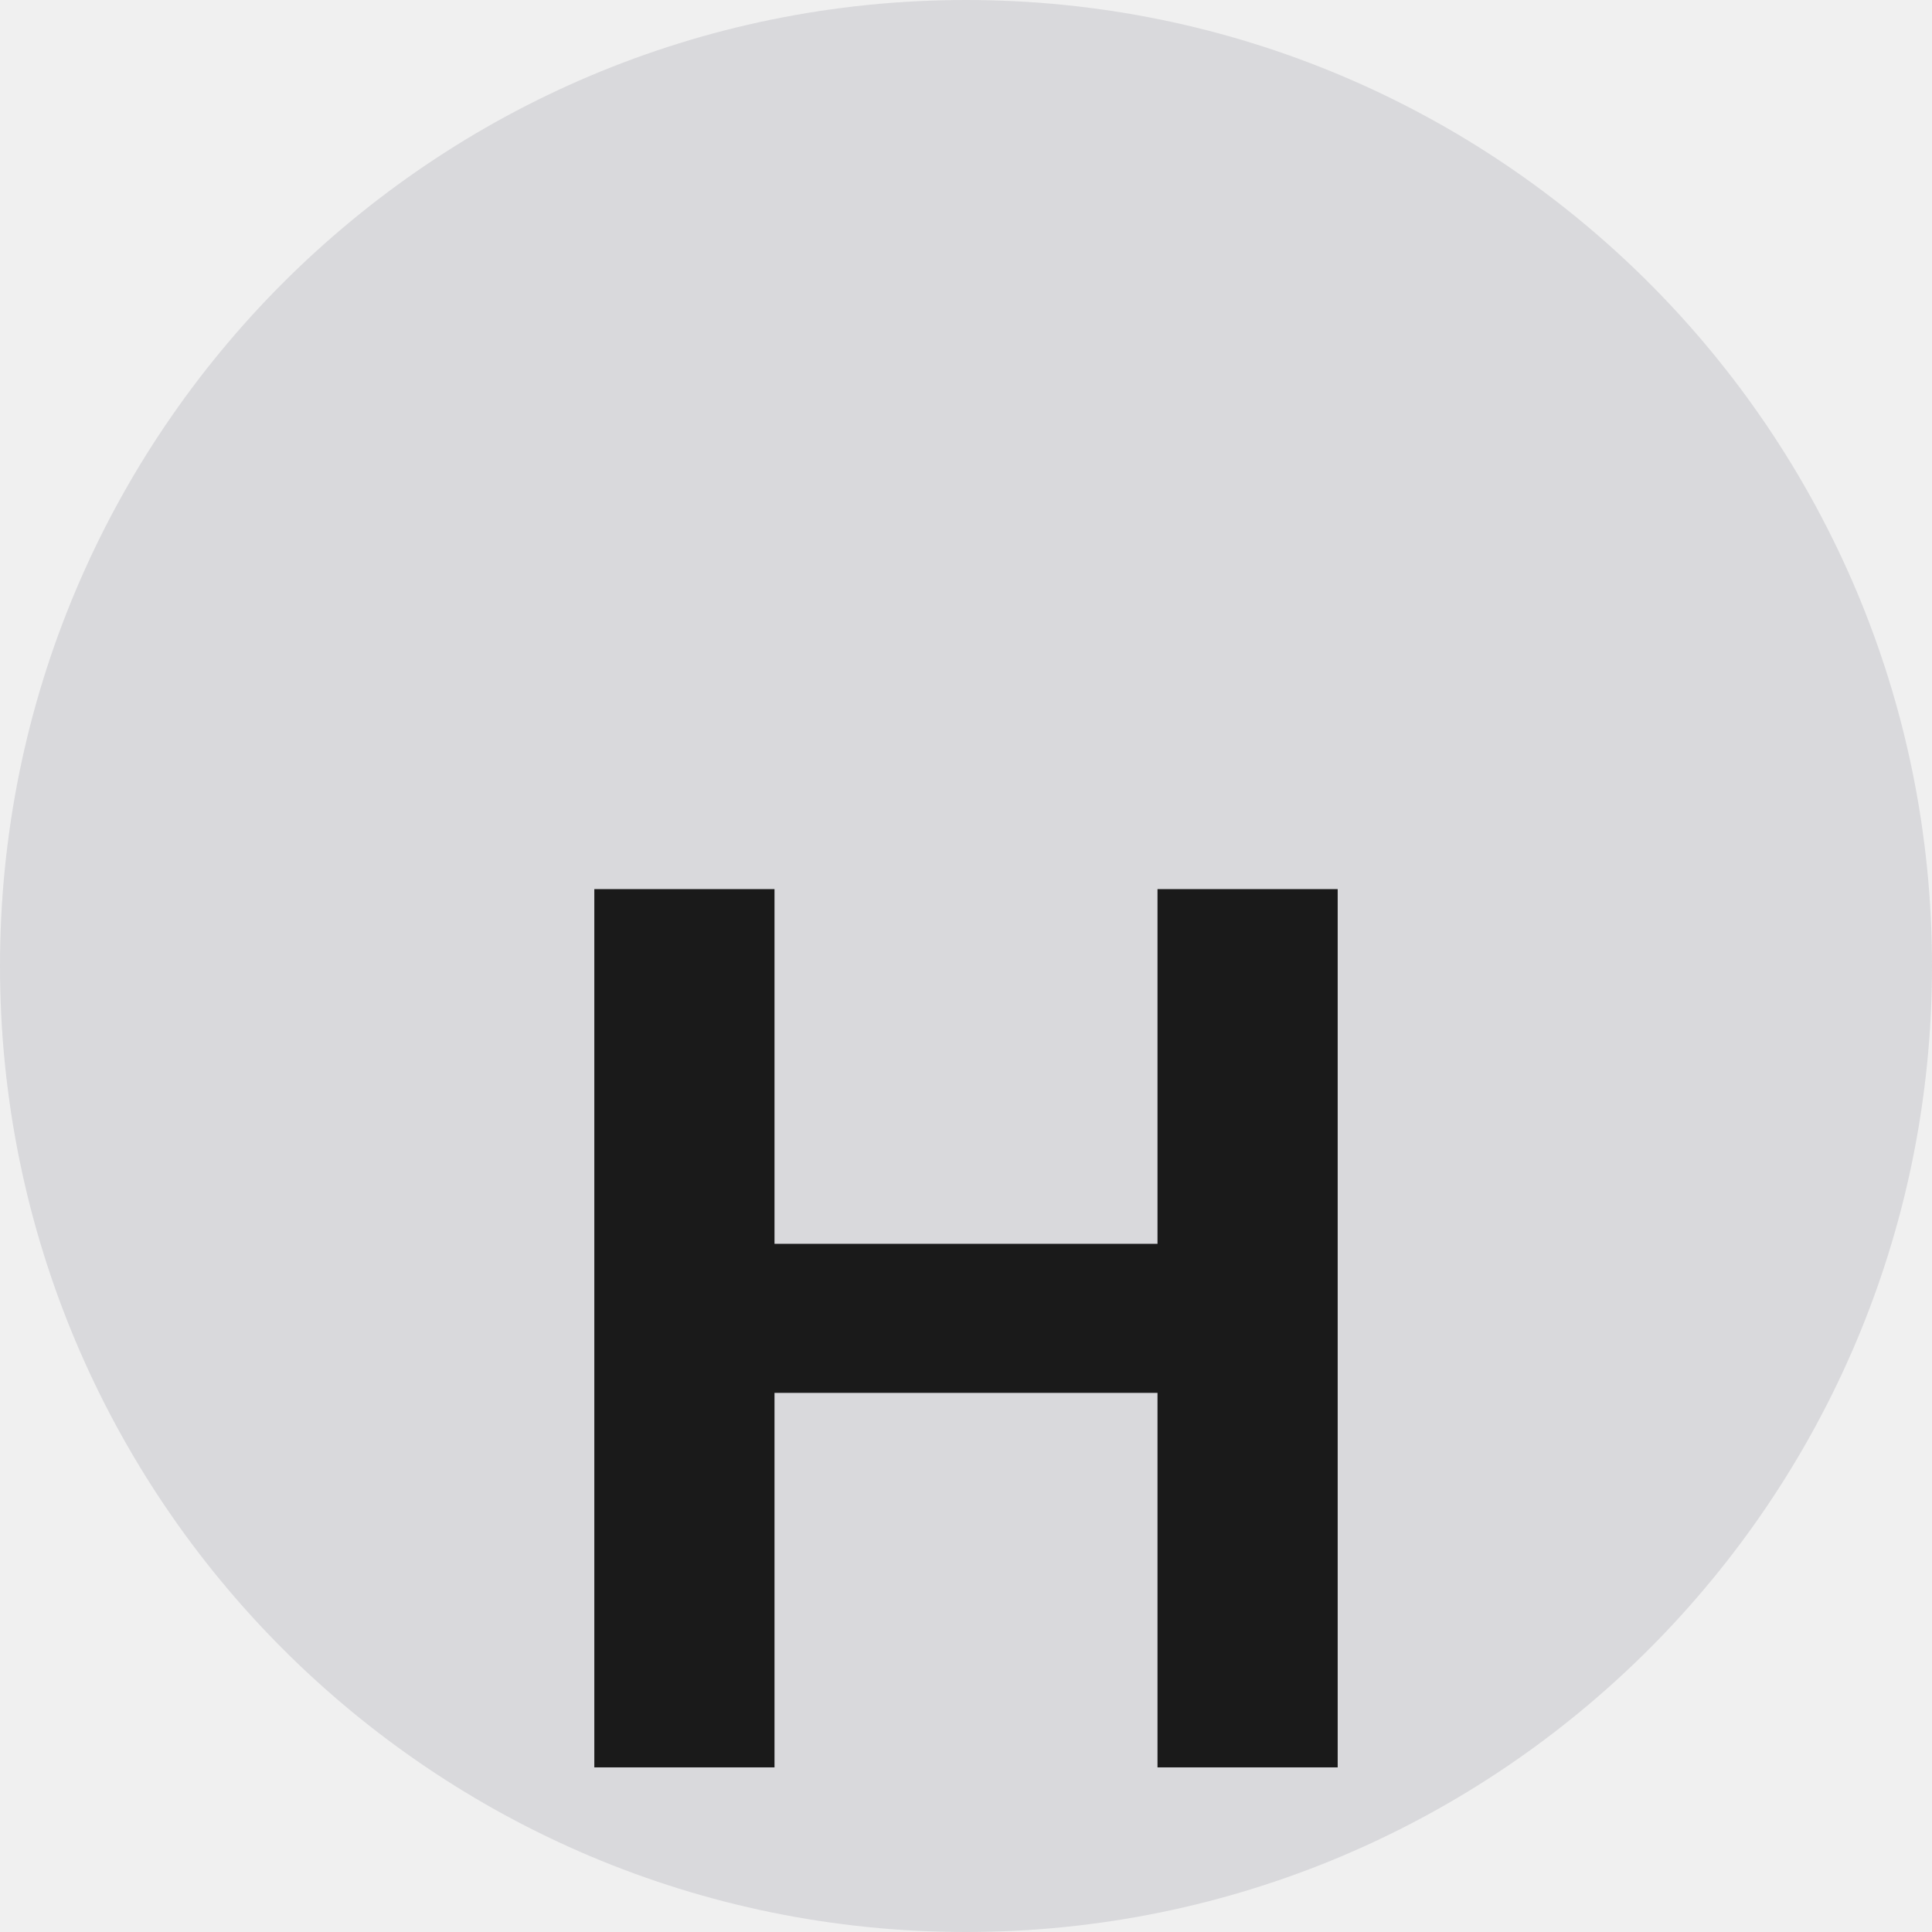
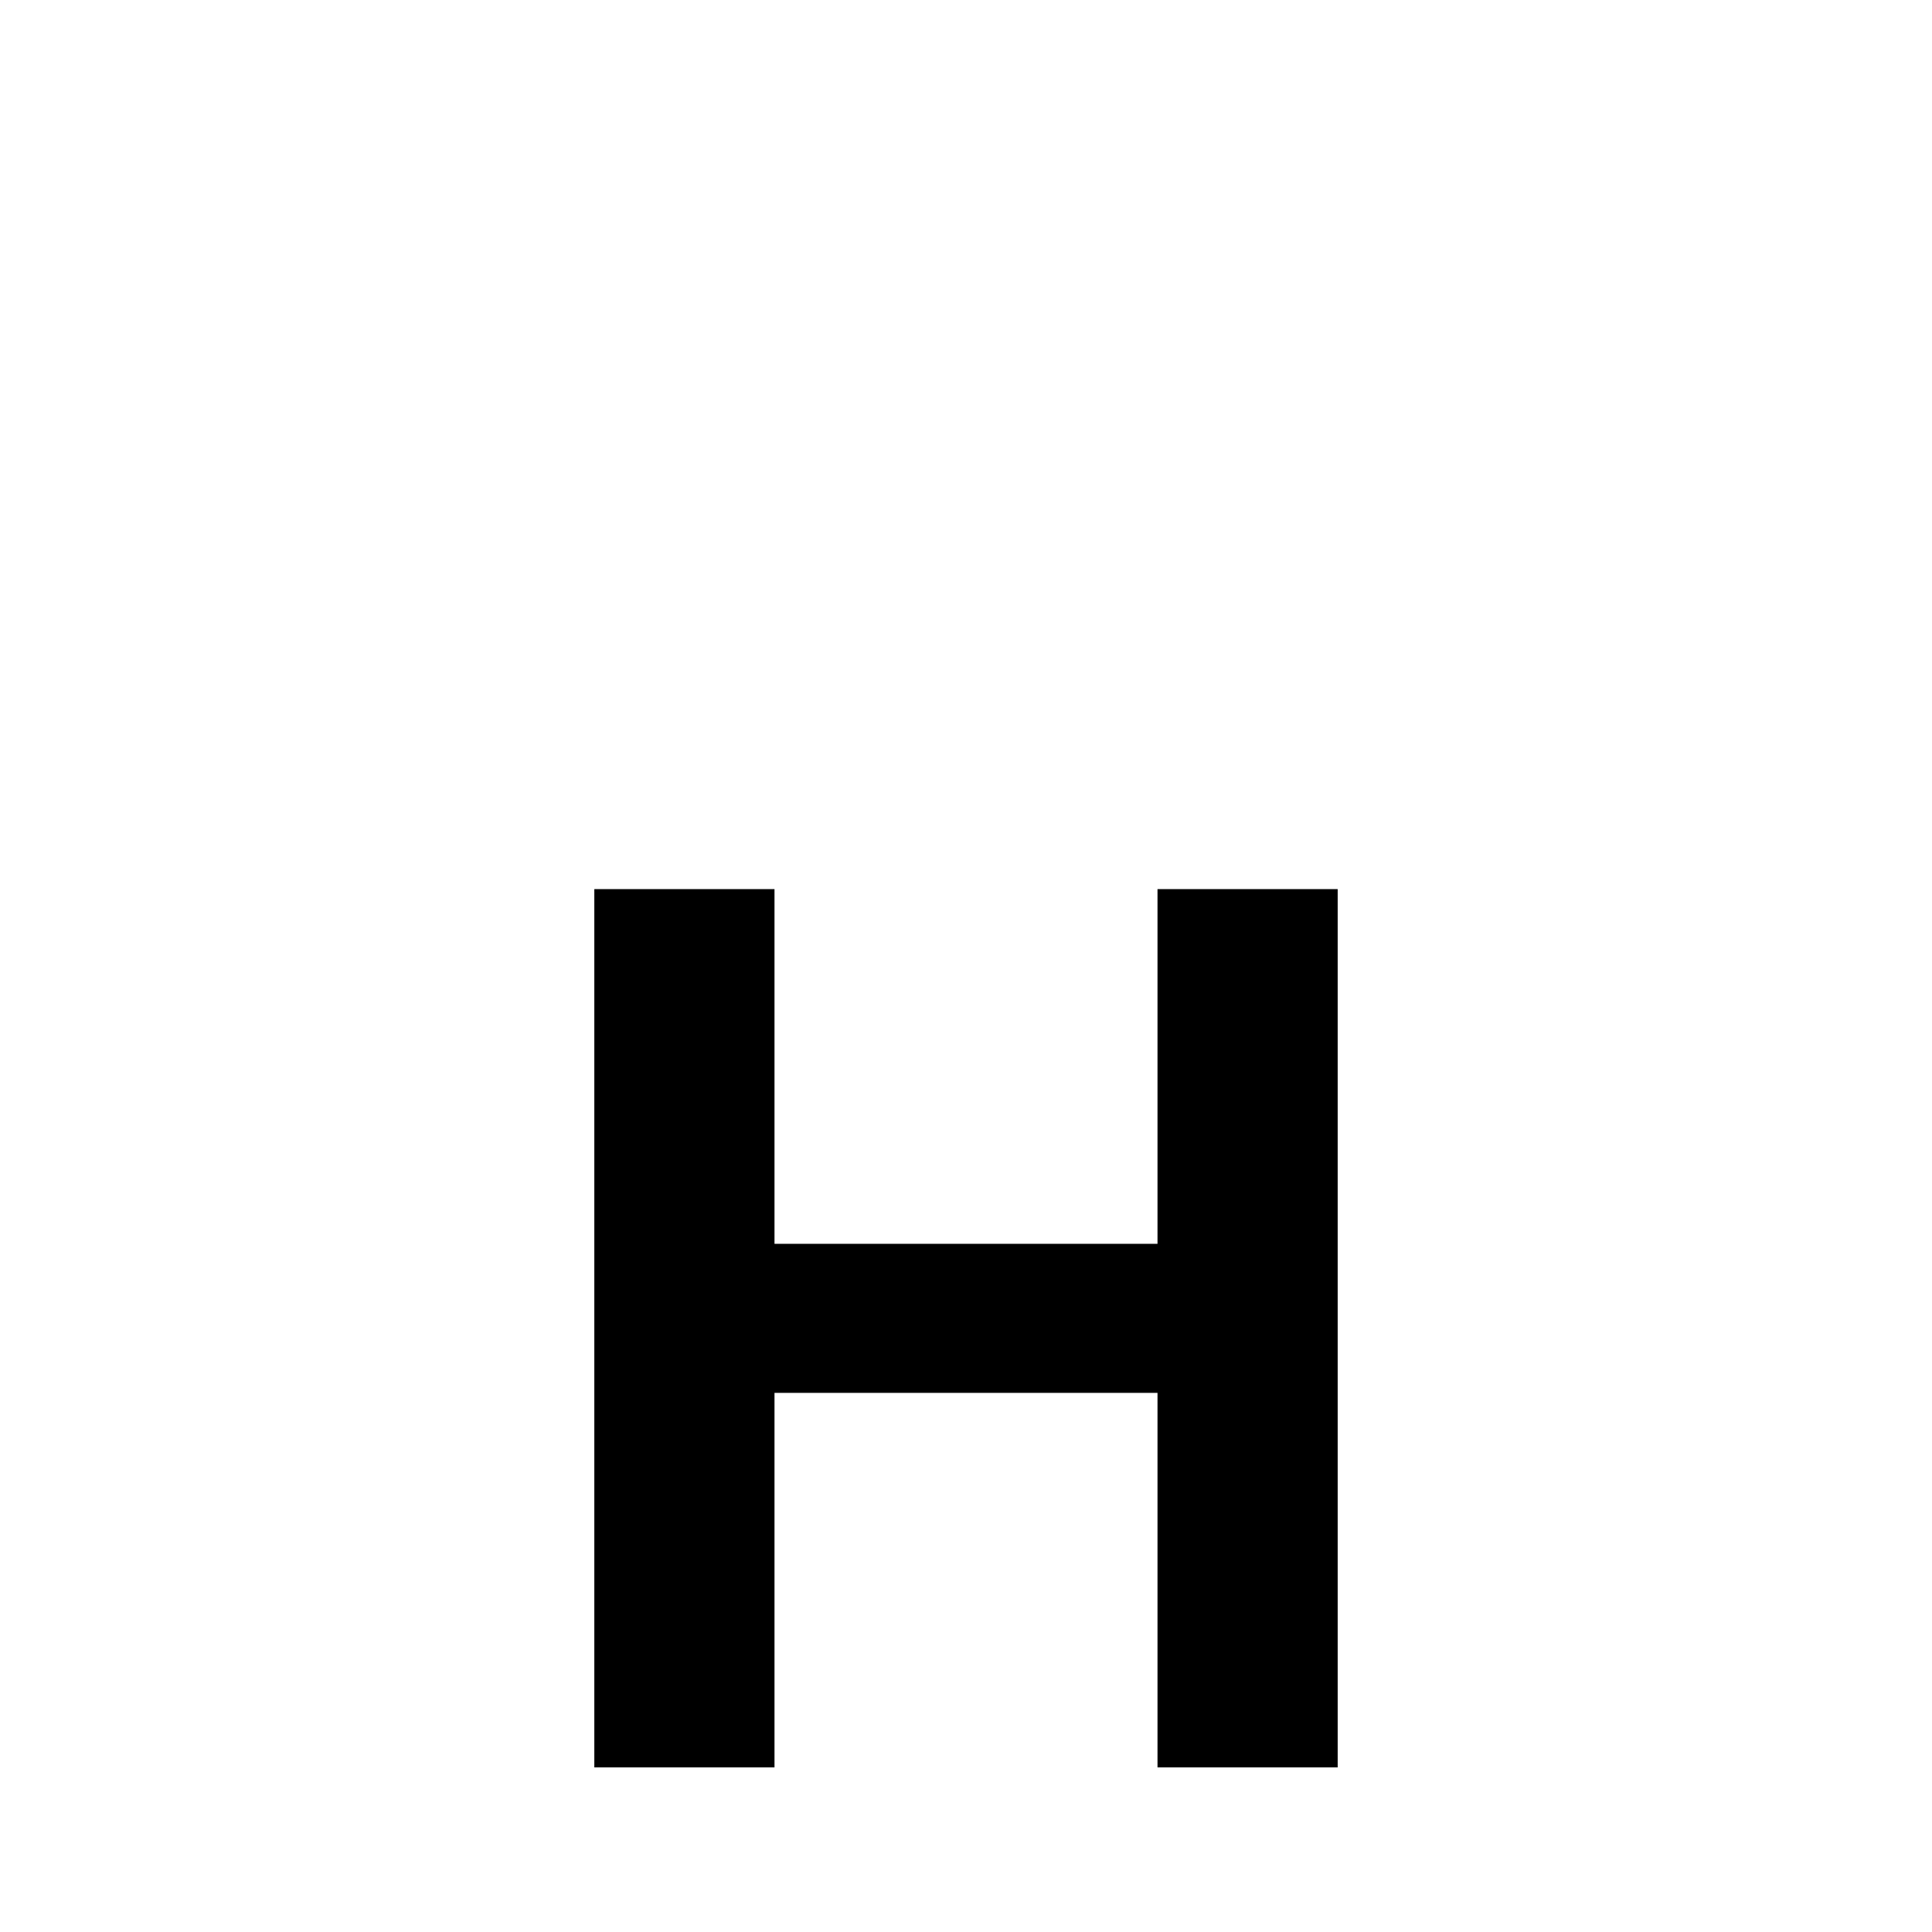
<svg xmlns="http://www.w3.org/2000/svg" width="32" height="32" viewBox="0 0 32 32" fill="none">
-   <defs>
-     <linearGradient id="silverGradient" x1="0%" y1="0%" x2="100%" y2="100%">
-       <stop offset="0%" style="stop-color:#D9D9DC;stop-opacity:1" />
-       <stop offset="100%" style="stop-color:#D9D9DC;stop-opacity:1" />
-     </linearGradient>
-   </defs>
-   <circle cx="16" cy="16" r="16" fill="url(#silverGradient)" />
-   <text x="16" y="22" font-family="system-ui, -apple-system, sans-serif" font-size="20" font-weight="700" fill="#1A1A1A" text-anchor="middle" dominant-baseline="central">H</text>
+   <rect width="32" height="32" fill="white" />
+   <text x="16" y="22" font-family="system-ui, -apple-system, sans-serif" font-size="20" font-weight="700" fill="#000000" text-anchor="middle" dominant-baseline="central">H</text>
</svg>
